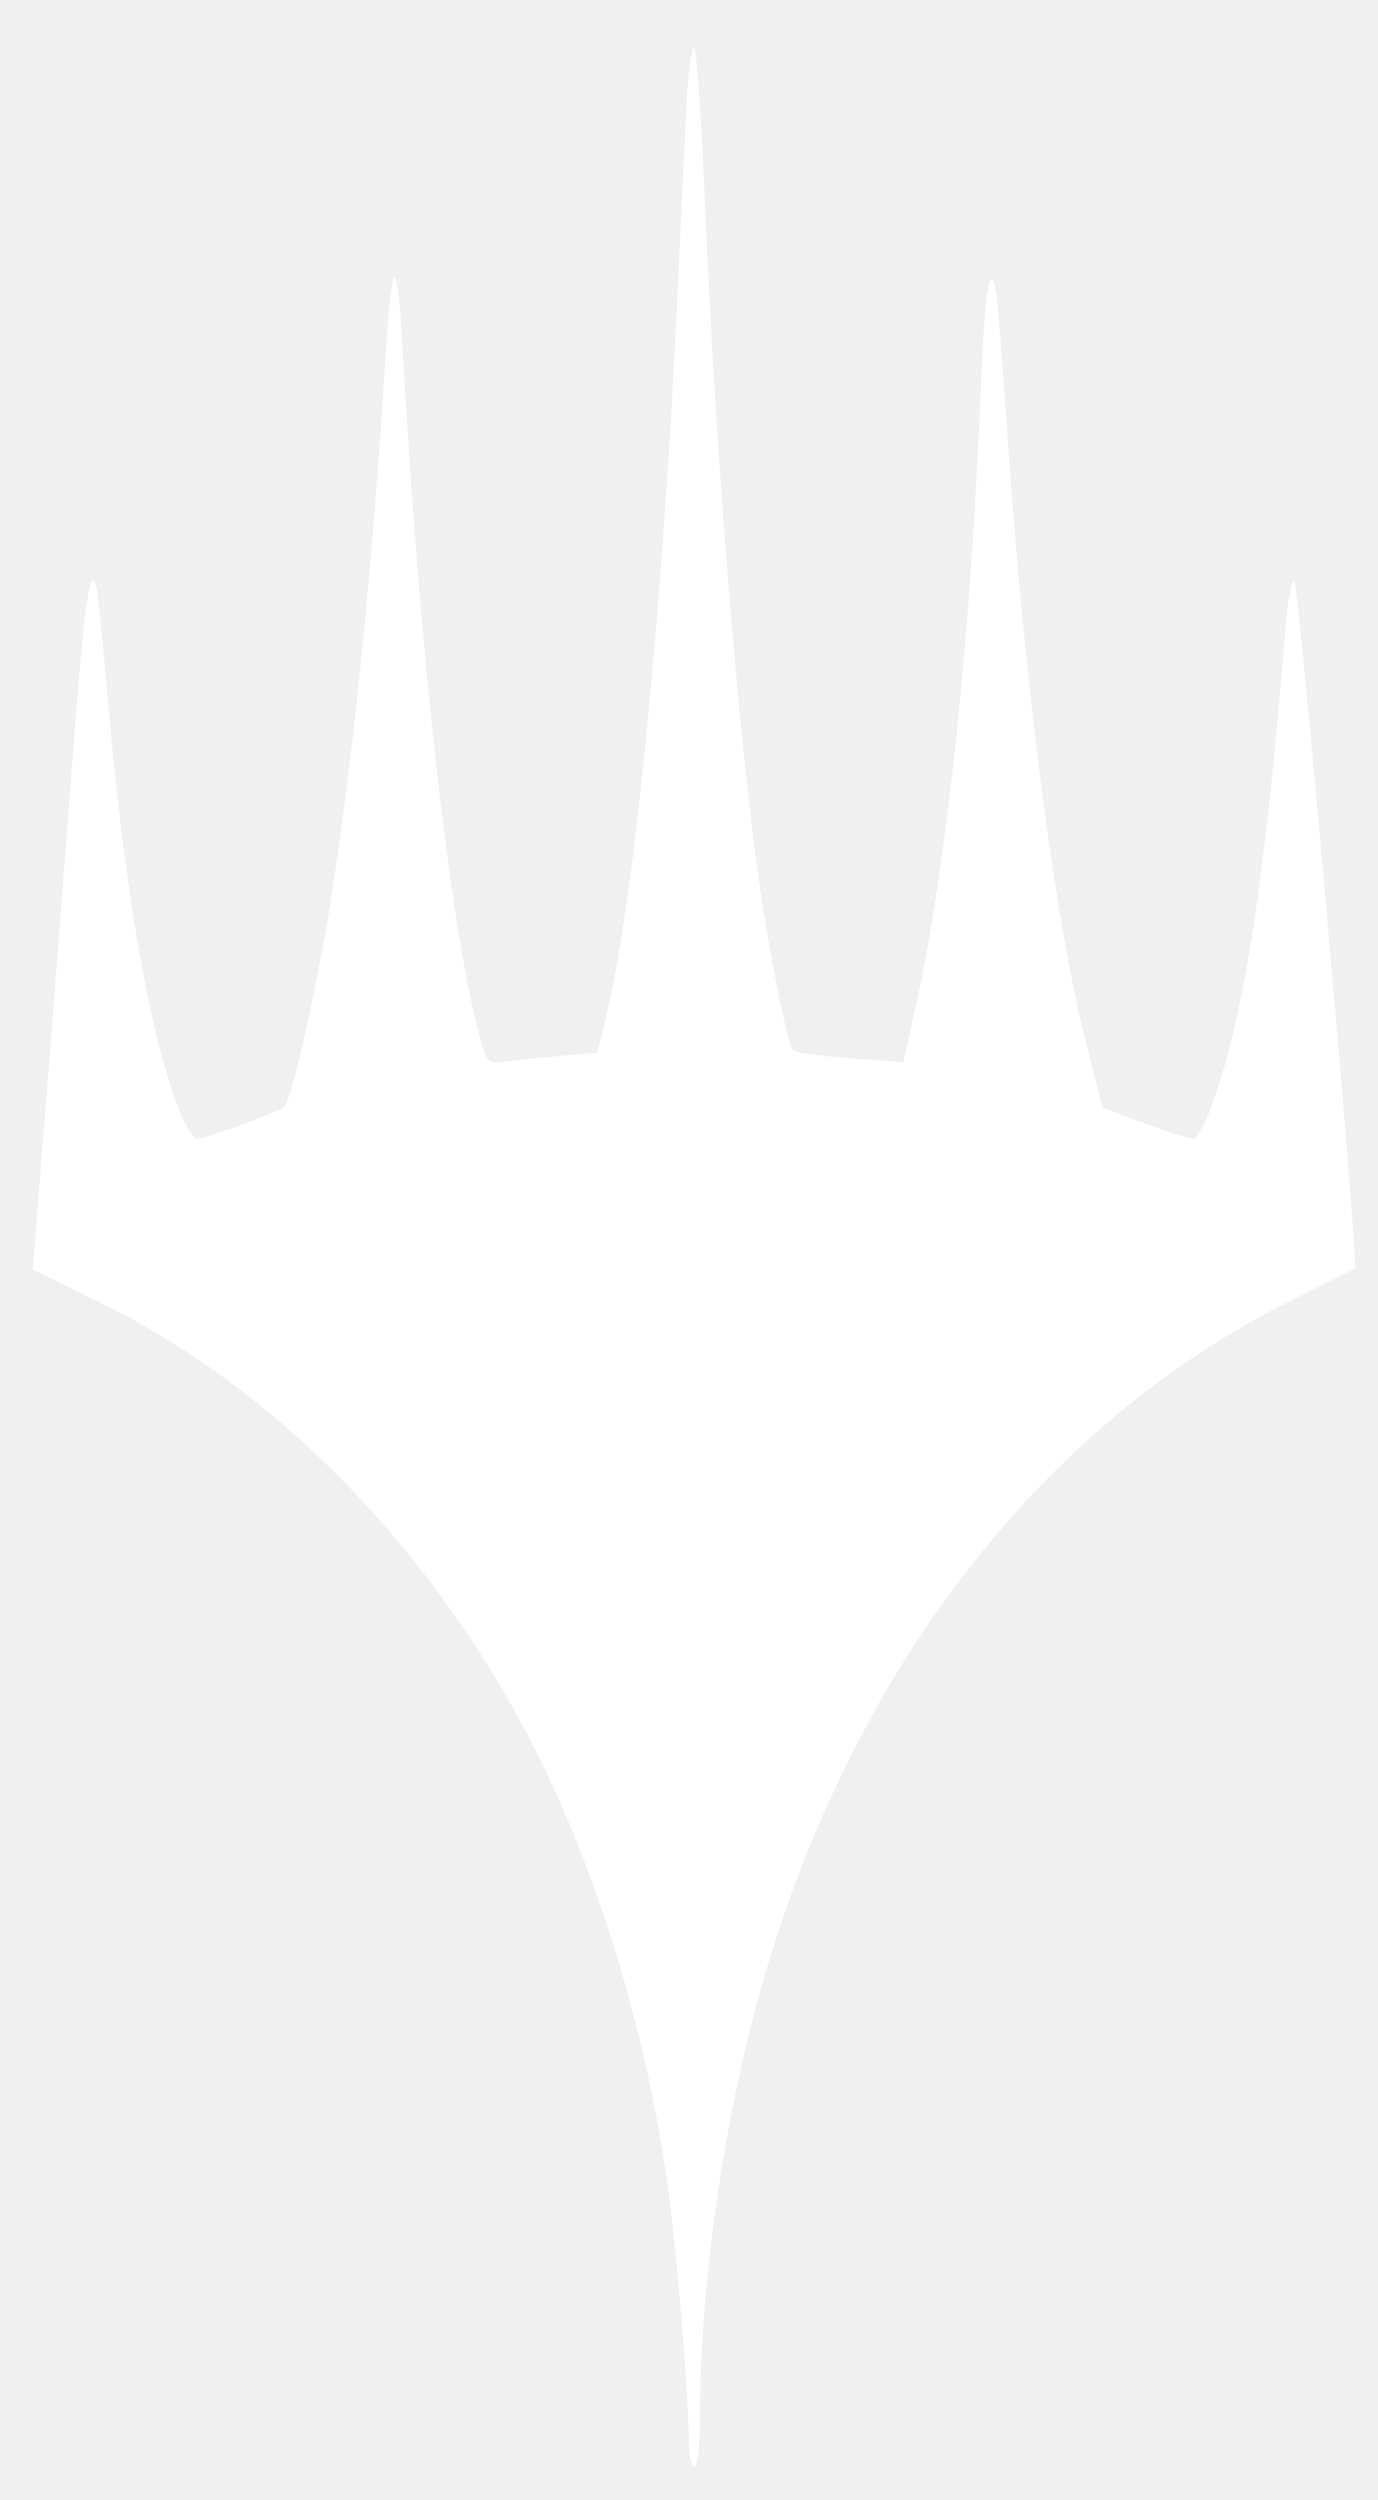
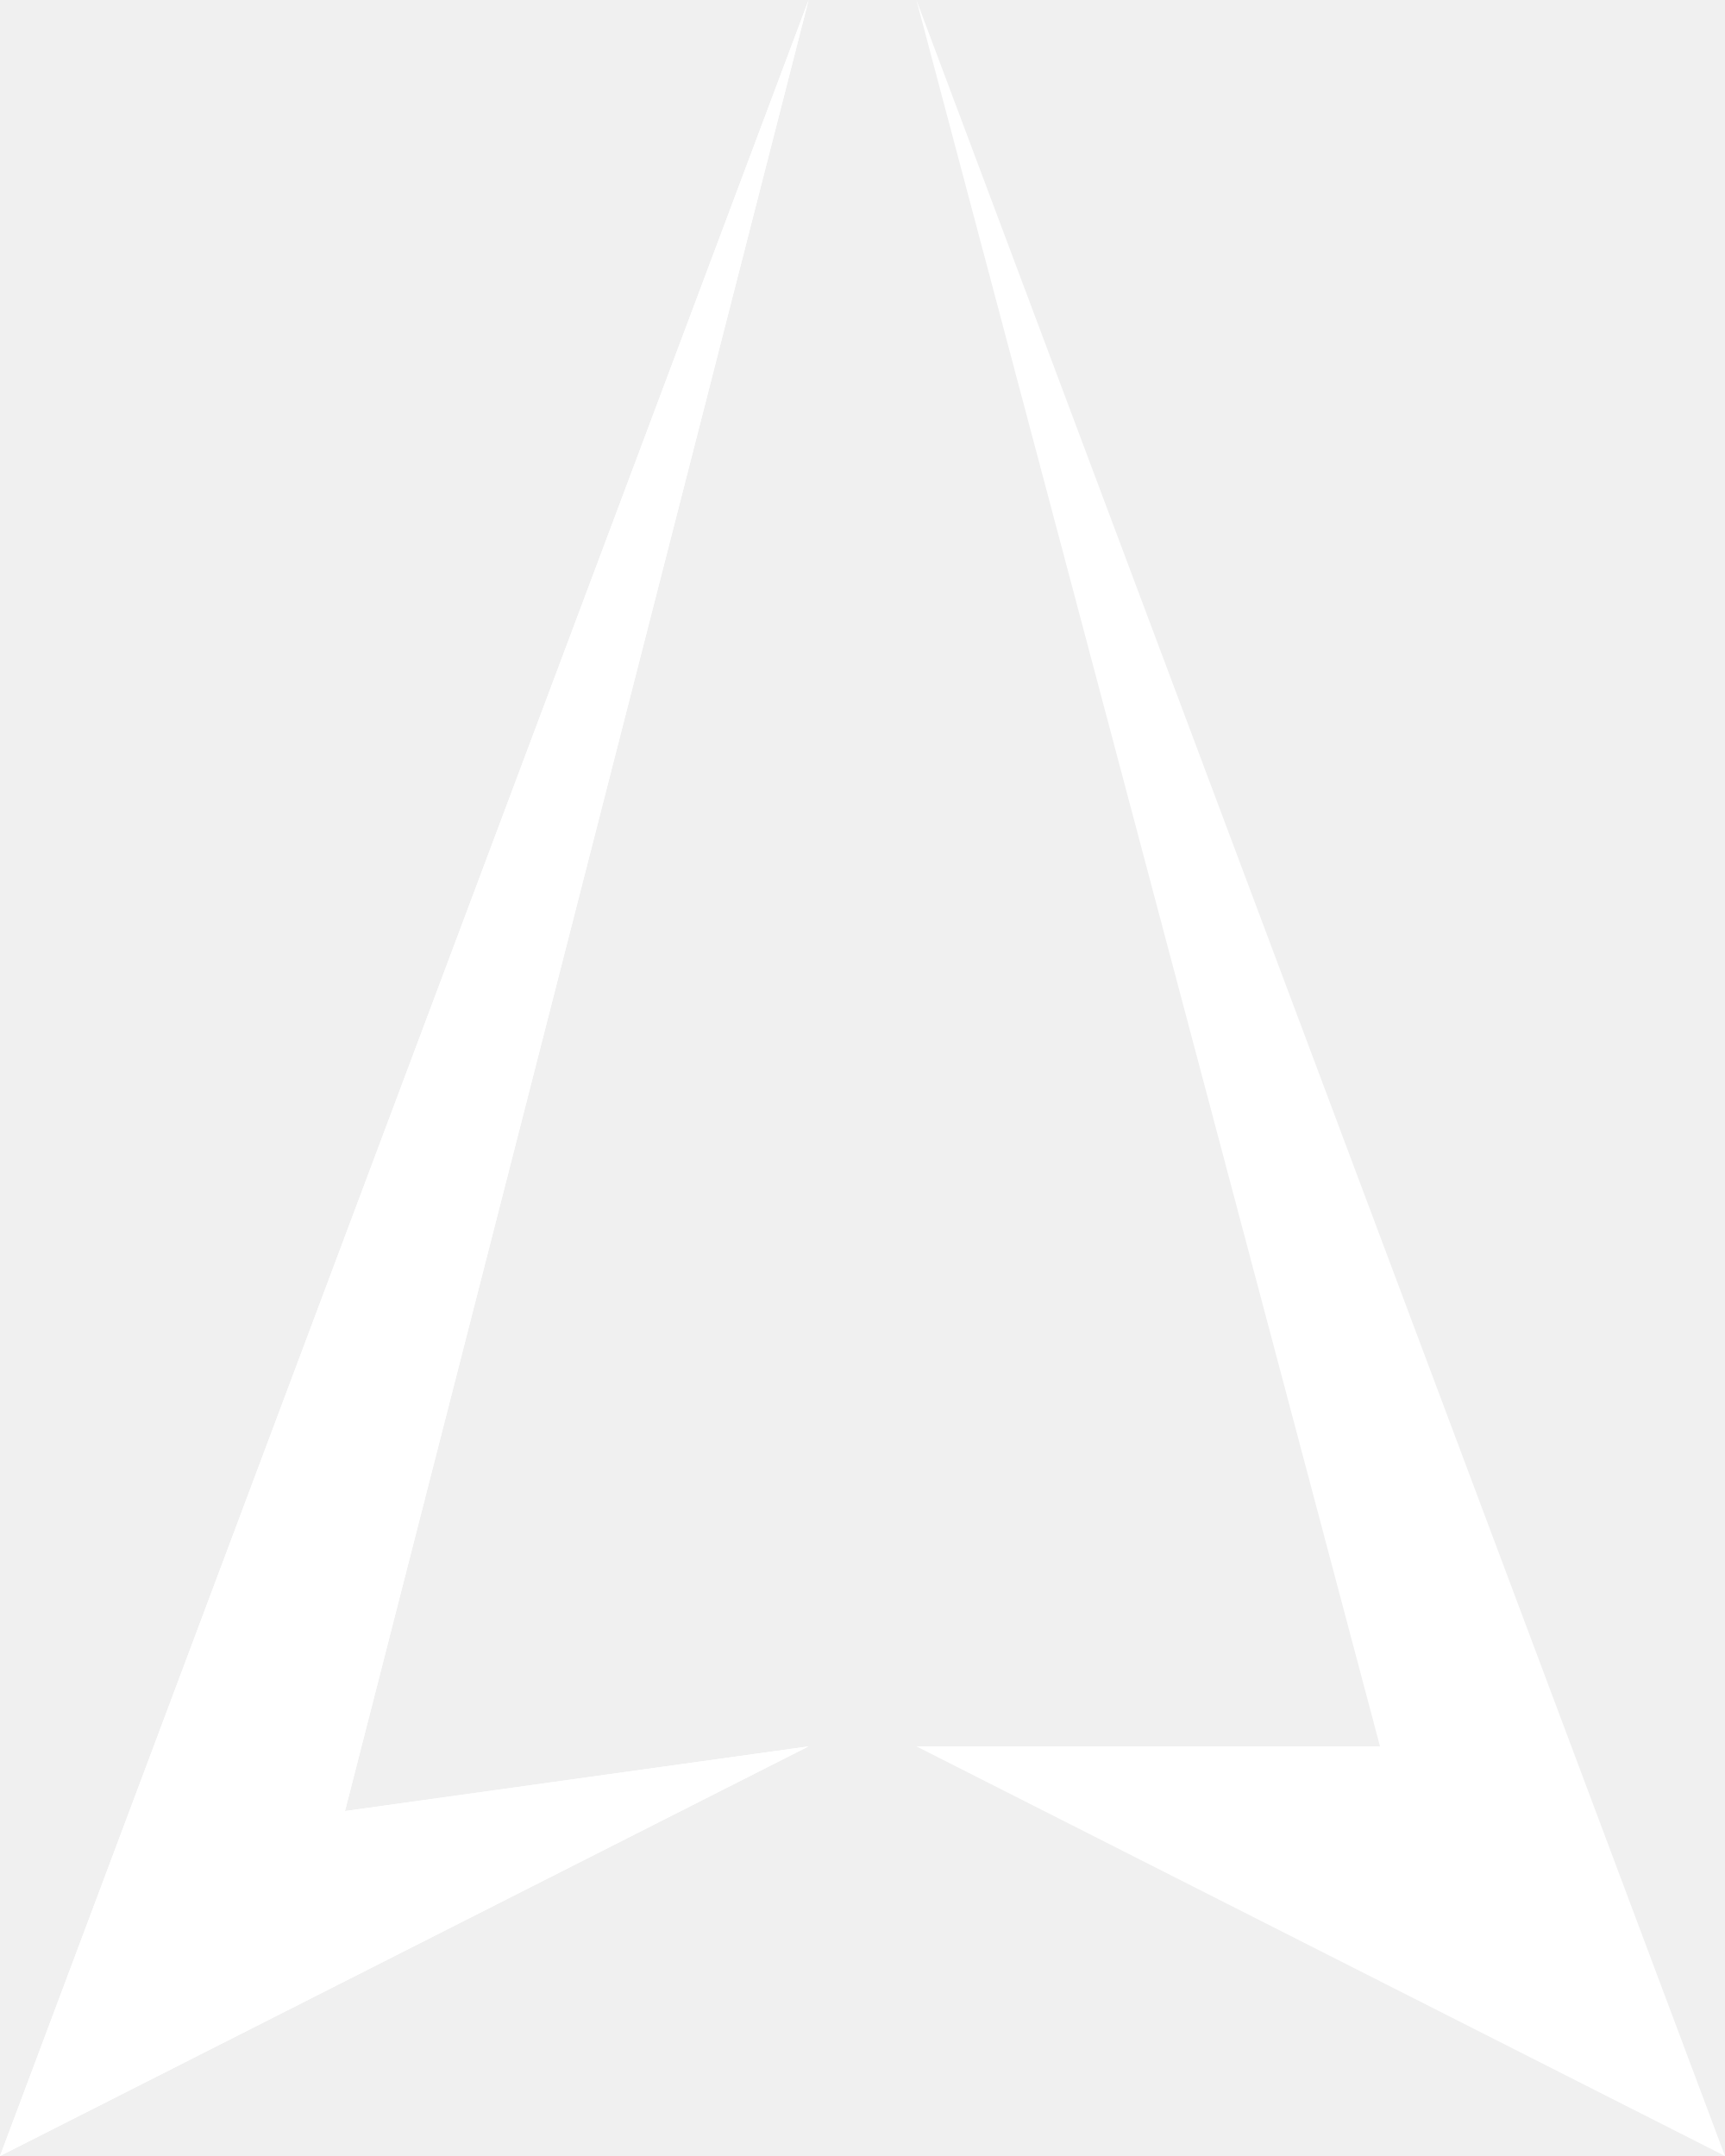
- <svg xmlns="http://www.w3.org/2000/svg" version="1.0" width="248pt" height="450pt" viewBox="0 0 248 450" preserveAspectRatio="xMidYMid meet">
-   <g transform="translate(0,450) scale(0.1,-0.1)" fill="white" stroke="none">
-     <path d="M1236 4318 c-3 -56 -10 -209 -16 -338 -26 -567 -79 -1110 -129 -1310 l-16 -65 -70 -6 c-38 -4 -83 -8 -99 -10 -28 -4 -30 -1 -43 46 -54 203 -108 689 -139 1248 -3 64 -9 117 -14 117 -4 0 -10 -51 -14 -112 -24 -395 -61 -765 -102 -1018 -25 -155 -69 -349 -82 -362 -10 -9 -142 -58 -157 -58 -8 0 -23 26 -35 58 -53 140 -98 405 -126 735 -9 105 -19 199 -22 207 -11 32 -22 -54 -42 -325 -12 -154 -30 -388 -40 -520 -11 -132 -22 -274 -25 -315 l-6 -75 118 -58 c336 -163 635 -480 813 -861 99 -213 173 -464 210 -716 18 -126 39 -380 40 -477 0 -24 5 -43 10 -43 6 0 10 39 10 98 0 207 36 479 94 704 152 594 501 1062 966 1295 63 32 117 59 119 60 7 4 -101 1228 -109 1237 -4 4 -11 -27 -15 -70 -38 -476 -76 -719 -136 -880 -11 -30 -26 -54 -32 -54 -7 0 -46 13 -87 28 l-75 28 -27 104 c-57 217 -112 637 -143 1085 -9 132 -19 255 -21 273 -11 72 -21 14 -28 -154 -18 -454 -61 -873 -118 -1127 l-22 -99 -95 7 c-53 4 -99 10 -103 14 -10 9 -43 172 -62 306 -38 272 -77 755 -97 1215 -6 151 -15 279 -19 283 -5 5 -11 -38 -14 -95z" />
-   </g>
+ <svg xmlns="http://www.w3.org/2000/svg" width="160" height="200" viewBox="0 0 160 200" fill="none">
+   <path d="M0 200L75 162L32 168L75 0L0 200Z" fill="white" />
+   <path d="M160 200L85 162L128 162L85 0L160 200Z" fill="white" />
+   <path d="M0 200L75 162L32 168L75 0L0 200Z" fill="white" />
</svg>
